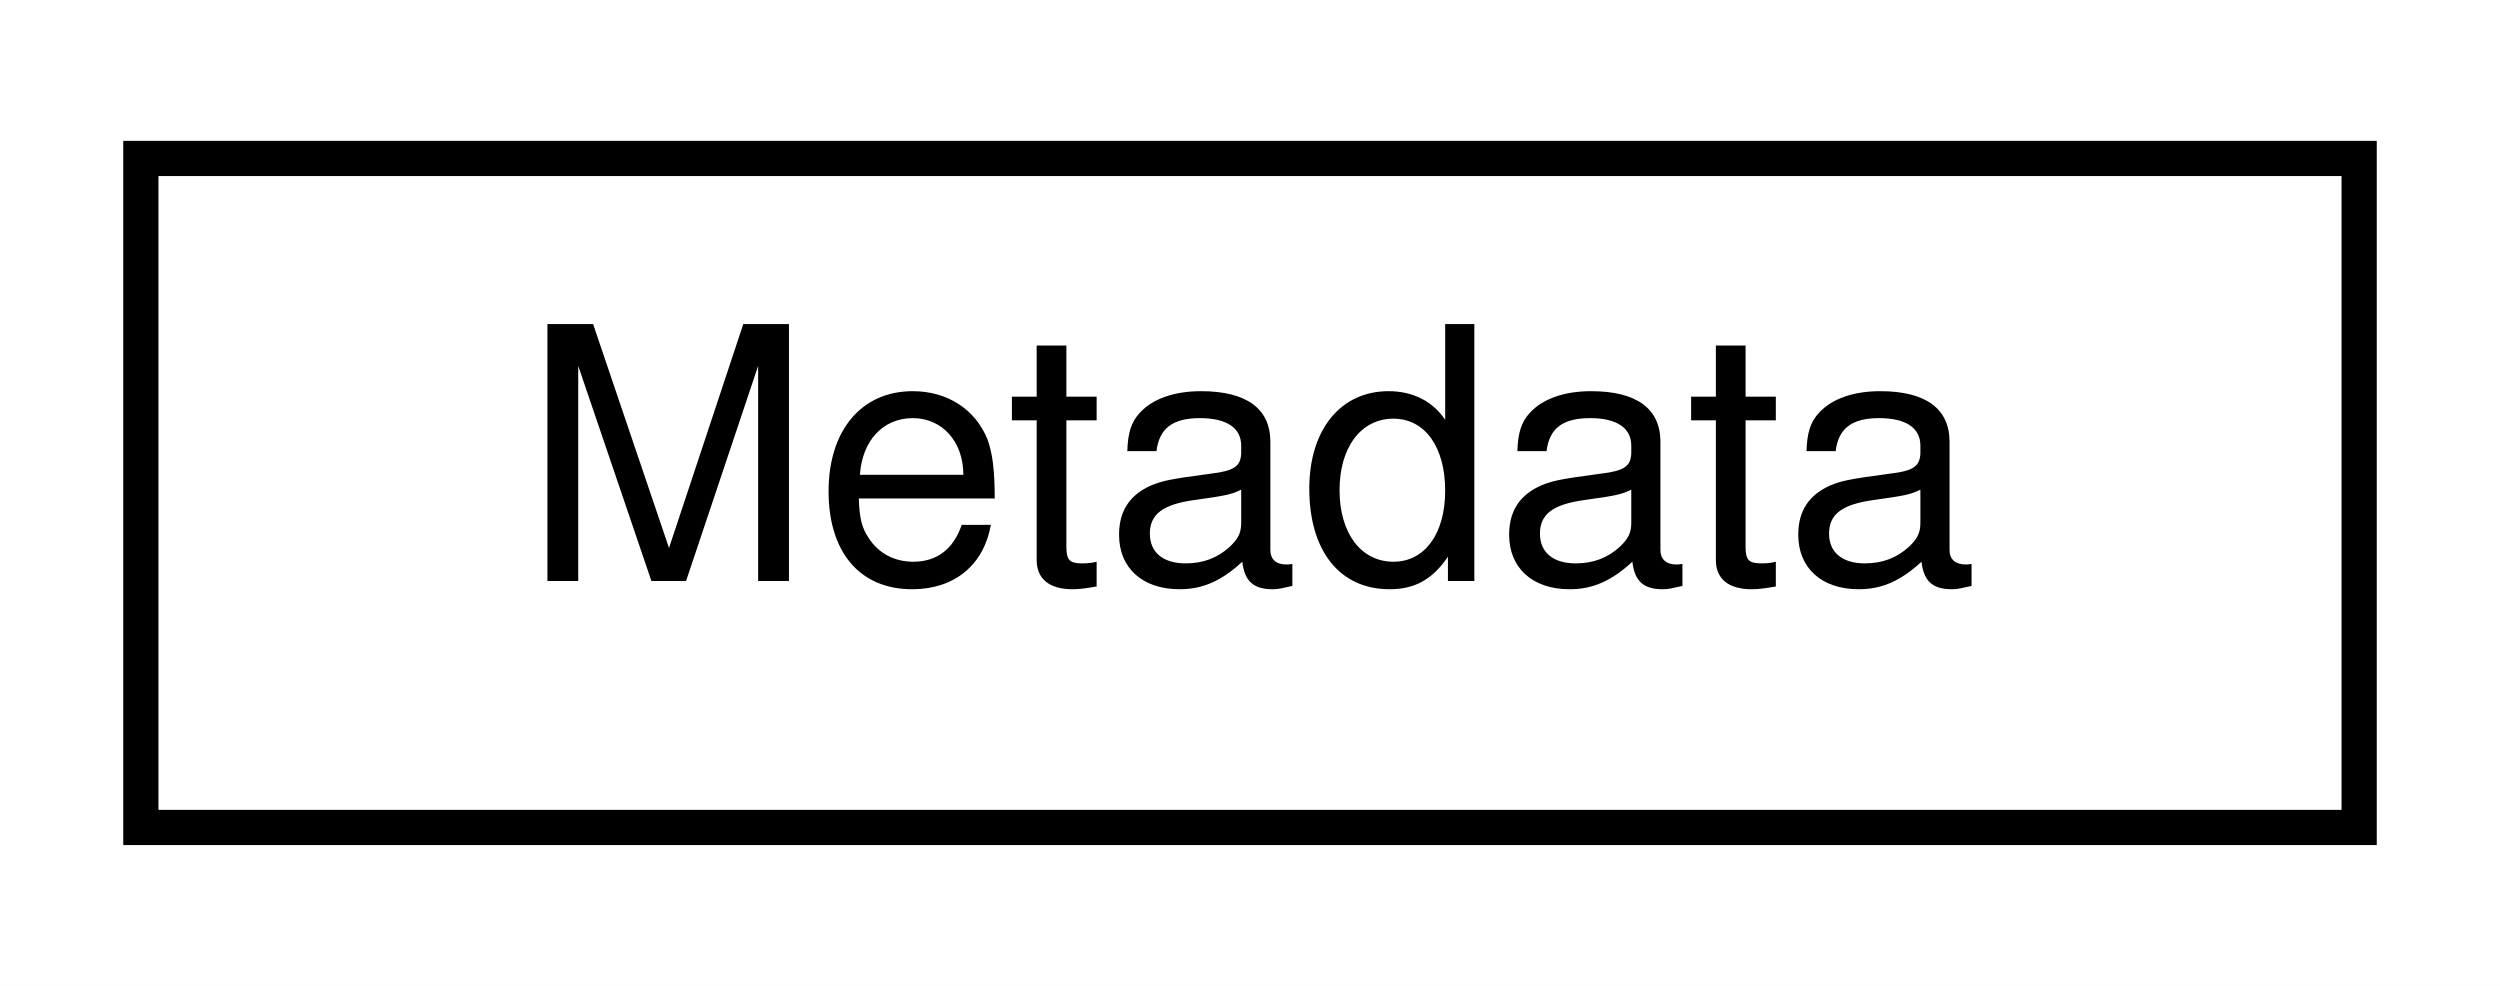
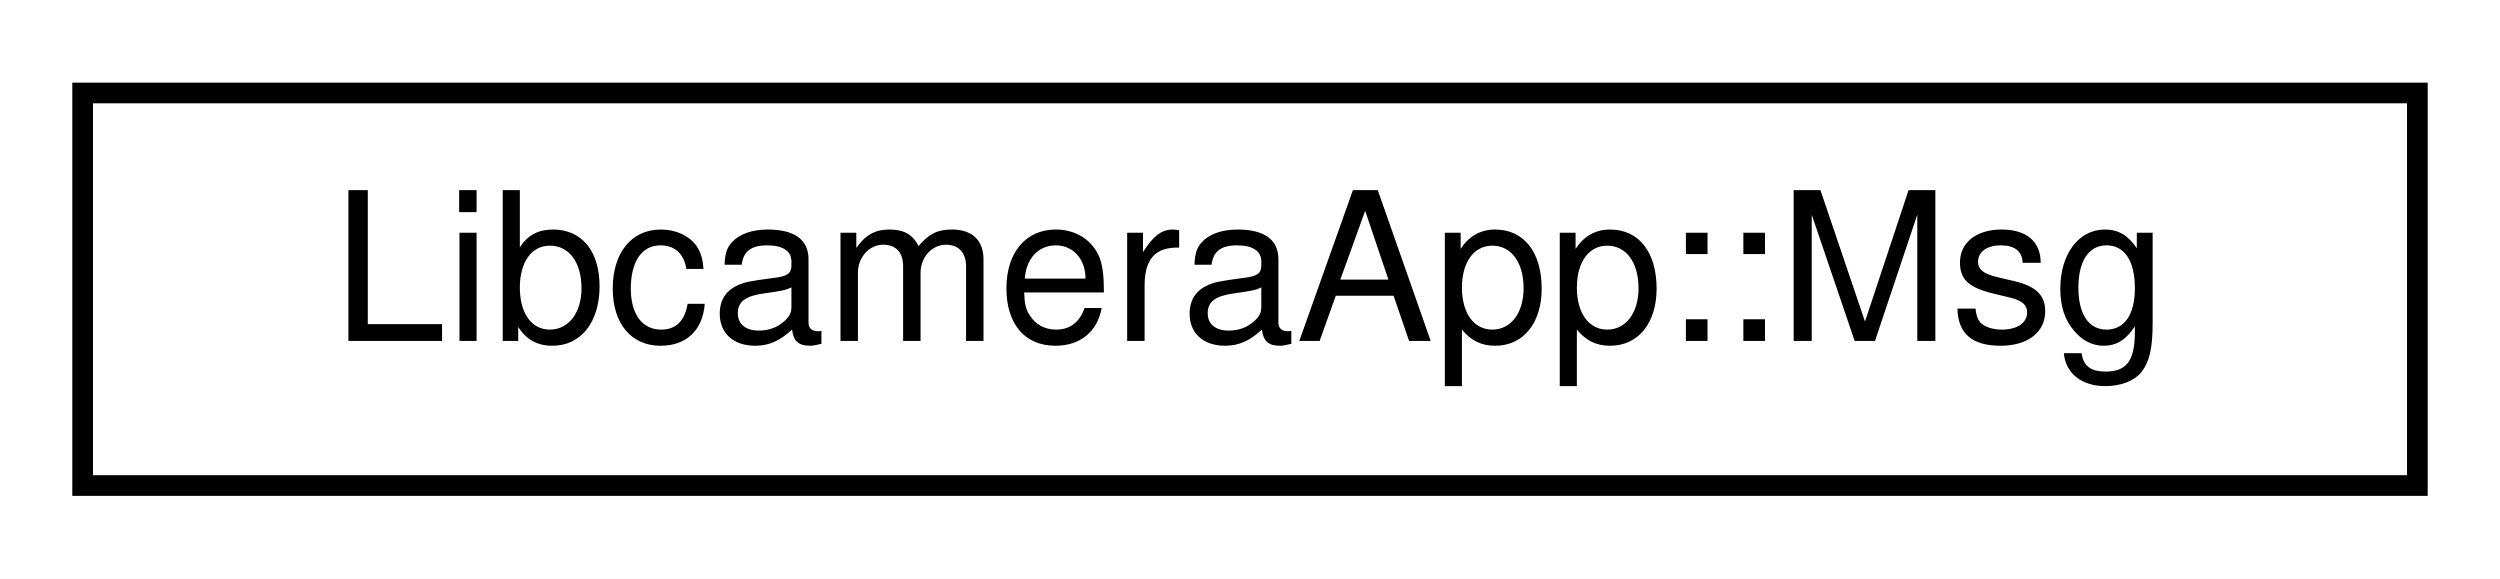
- <svg xmlns="http://www.w3.org/2000/svg" xmlns:xlink="http://www.w3.org/1999/xlink" width="71pt" height="28pt" viewBox="0.00 0.00 71.00 28.00">
+ <svg xmlns="http://www.w3.org/2000/svg" xmlns:xlink="http://www.w3.org/1999/xlink" width="121pt" height="28pt" viewBox="0.00 0.00 121.00 28.00">
  <g id="graph0" class="graph" transform="scale(1 1) rotate(0) translate(4 24)">
-     <polygon fill="white" stroke="transparent" points="-4,4 -4,-24 67,-24 67,4 -4,4" />
+     <polygon fill="white" stroke="transparent" points="-4,4 -4,-24 117,-24 117,4 -4,4" />
    <g id="node1" class="node">
      <g id="a_node1">
-         <a xlink:href="classMetadata.html" target="_top" xlink:title=" ">
-           <polygon fill="white" stroke="black" points="0,-0.5 0,-19.5 63,-19.5 63,-0.5 0,-0.5" />
-           <text text-anchor="middle" x="31.5" y="-7.5" font-family="Helvetica,sans-Serif" font-size="10.00">Metadata</text>
+         <a xlink:href="structLibcameraApp_1_1Msg.html" target="_top" xlink:title=" ">
+           <polygon fill="white" stroke="black" points="0,-0.5 0,-19.5 113,-19.5 113,-0.5 0,-0.5" />
+           <text text-anchor="middle" x="56.5" y="-7.5" font-family="Helvetica,sans-Serif" font-size="10.00">LibcameraApp::Msg</text>
        </a>
      </g>
    </g>
  </g>
</svg>
